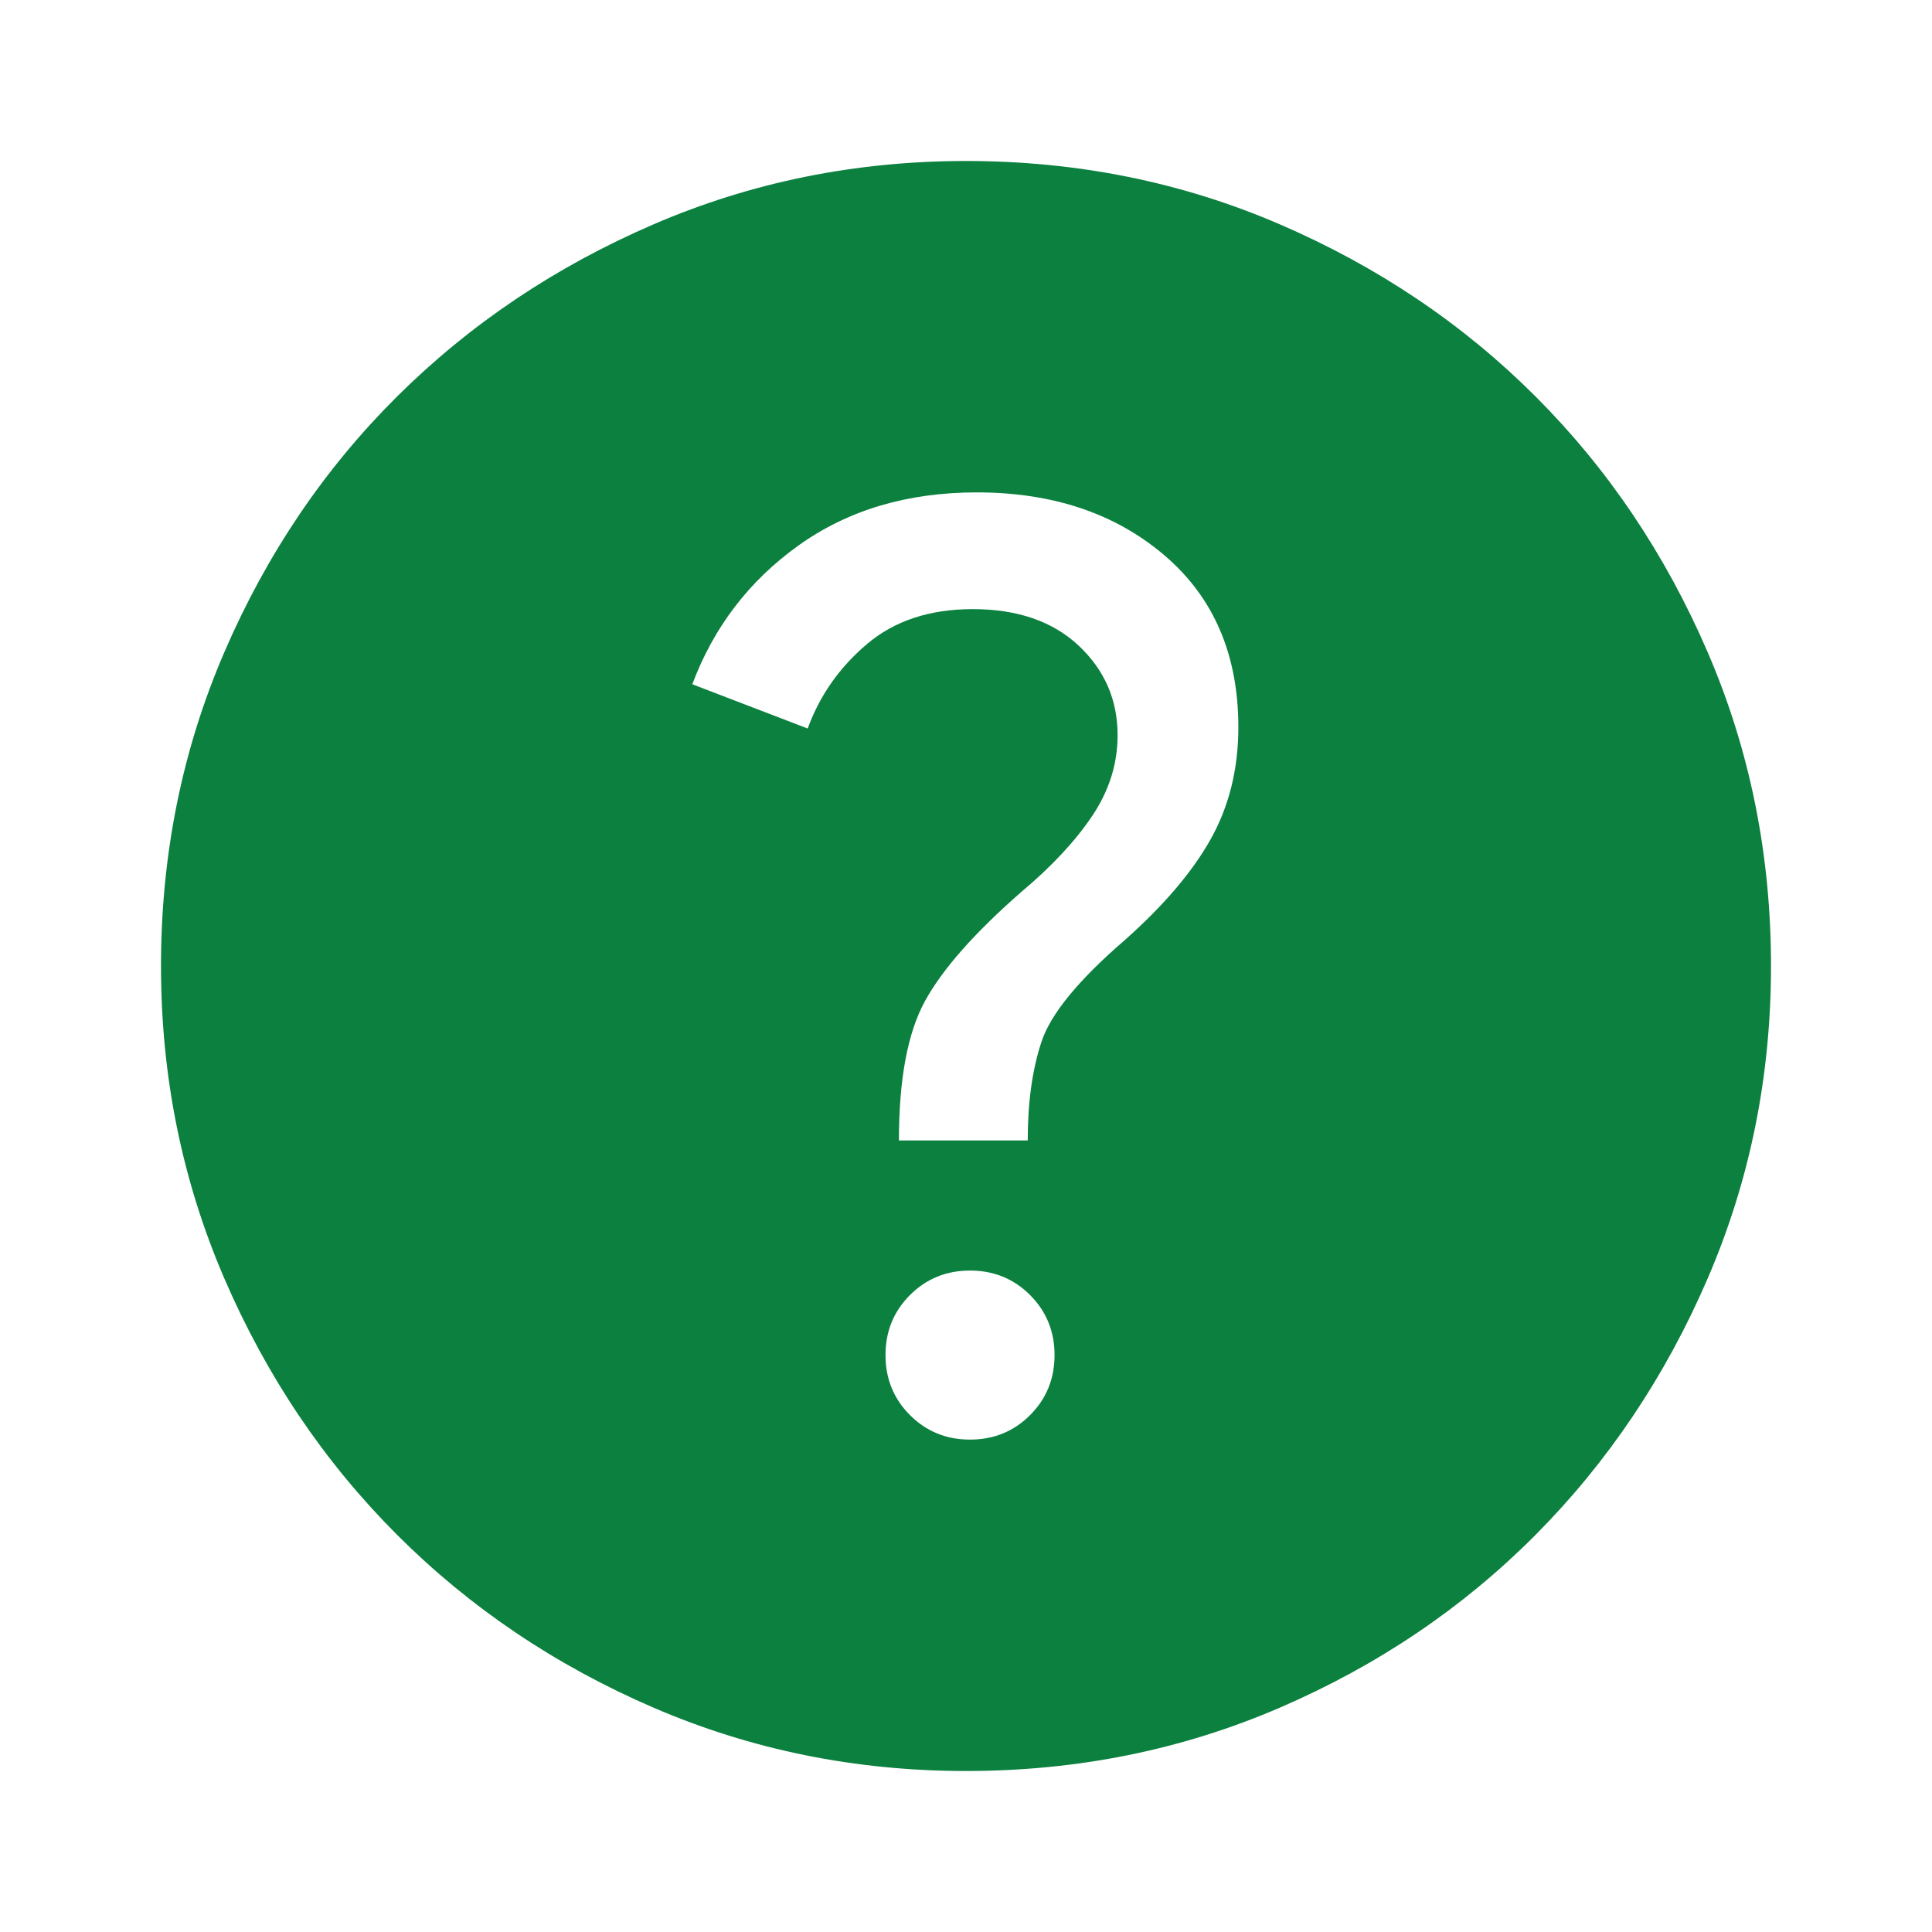
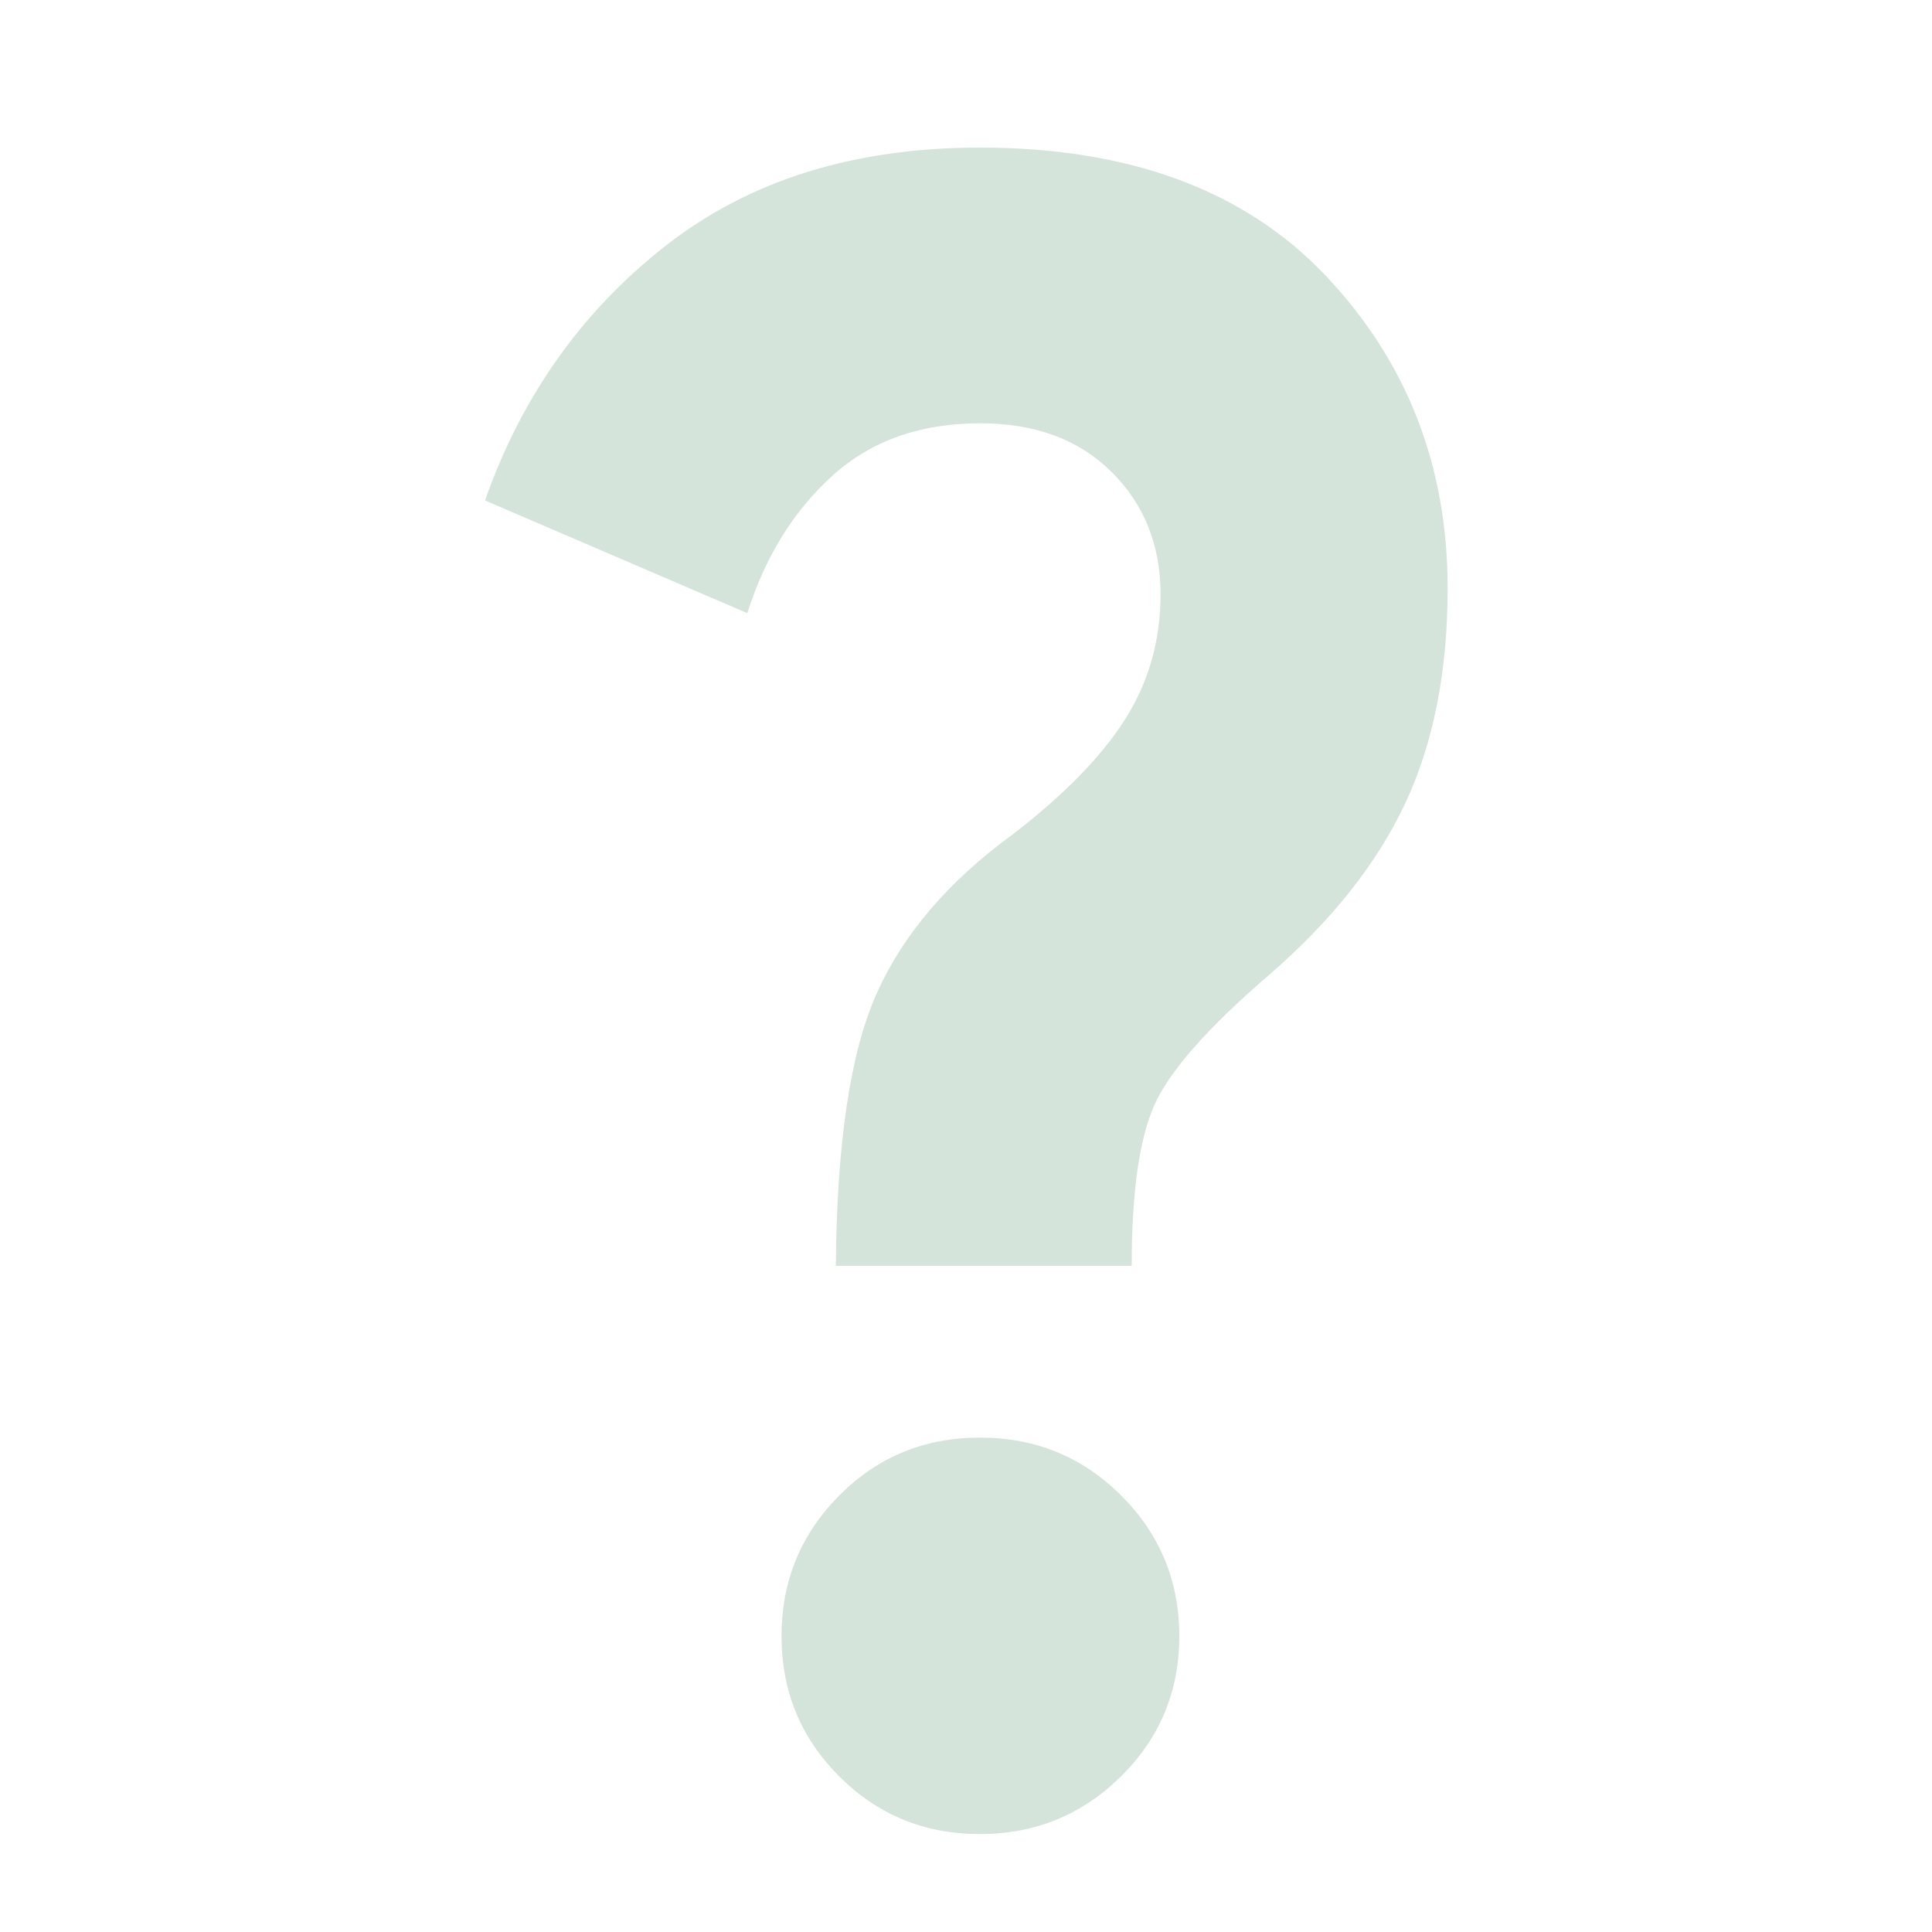
- <svg xmlns="http://www.w3.org/2000/svg" height="40px" viewBox="0 -960 960 960" width="40px" fill="#0B803F">
-   <path d="M511.83-256.83Q524-269 524-286.67q0-17.66-12.17-29.83-12.16-12.17-29.83-12.17-17.67 0-29.83 12.17Q440-304.33 440-286.67q0 17.67 12.17 29.84 12.16 12.16 29.83 12.16 17.67 0 29.83-12.16Zm-65.16-136.5h64q0-28.34 6.83-49 6.83-20.67 41.17-50.34 29.33-26 43-50.5 13.66-24.5 13.66-55.5 0-54-36.66-85.33-36.67-31.33-93.34-31.33-51.66 0-88.5 26.33Q360-662.67 344-620l57.33 22q9-24.67 29.5-42t52.5-17.33q33.34 0 52.67 18.16 19.33 18.17 19.33 44.5 0 21.34-12.66 40.17-12.67 18.83-35.34 37.83-34.66 30.34-47.66 54-13 23.67-13 69.34ZM480-80q-82.33 0-155.33-31.5-73-31.5-127.34-85.83Q143-251.67 111.5-324.67T80-480q0-83 31.5-156t85.83-127q54.34-54 127.34-85.5T480-880q83 0 156 31.5T763-763q54 54 85.5 127T880-480q0 82.33-31.5 155.33-31.5 73-85.5 127.34Q709-143 636-111.5T480-80Z" />
+ <svg xmlns="http://www.w3.org/2000/svg" height="40px" viewBox="0 -960 960 960" width="40px" fill="#D5E4DB">
+   <path d="M415.33-331q.67-91.67 20.34-135.5 19.66-43.83 67-78.5 38.33-29.33 56.16-57.24 17.84-27.91 17.84-62.43 0-36.66-24.34-60.83Q528-749.67 487-749.67q-44.67 0-73.5 26.17t-42.17 68.17l-130.33-56q27.33-77.67 89.67-126.5 62.33-48.84 156.17-48.84 111.82 0 172.15 63.94 60.34 63.93 60.34 155.06 0 62-21.16 107-21.17 45-67.84 85.34-45.66 39.33-56.83 64.66-11.17 25.34-11.17 79.67h-147Zm71.53 282.33q-41.19 0-69.86-28.66Q388.33-106 388.33-147q0-40.99 28.62-69.83 28.61-28.84 70-28.84 41.38 0 70.22 28.84Q586-187.99 586-147q0 41-28.98 69.67-28.97 28.66-70.16 28.66Z" />
</svg>
